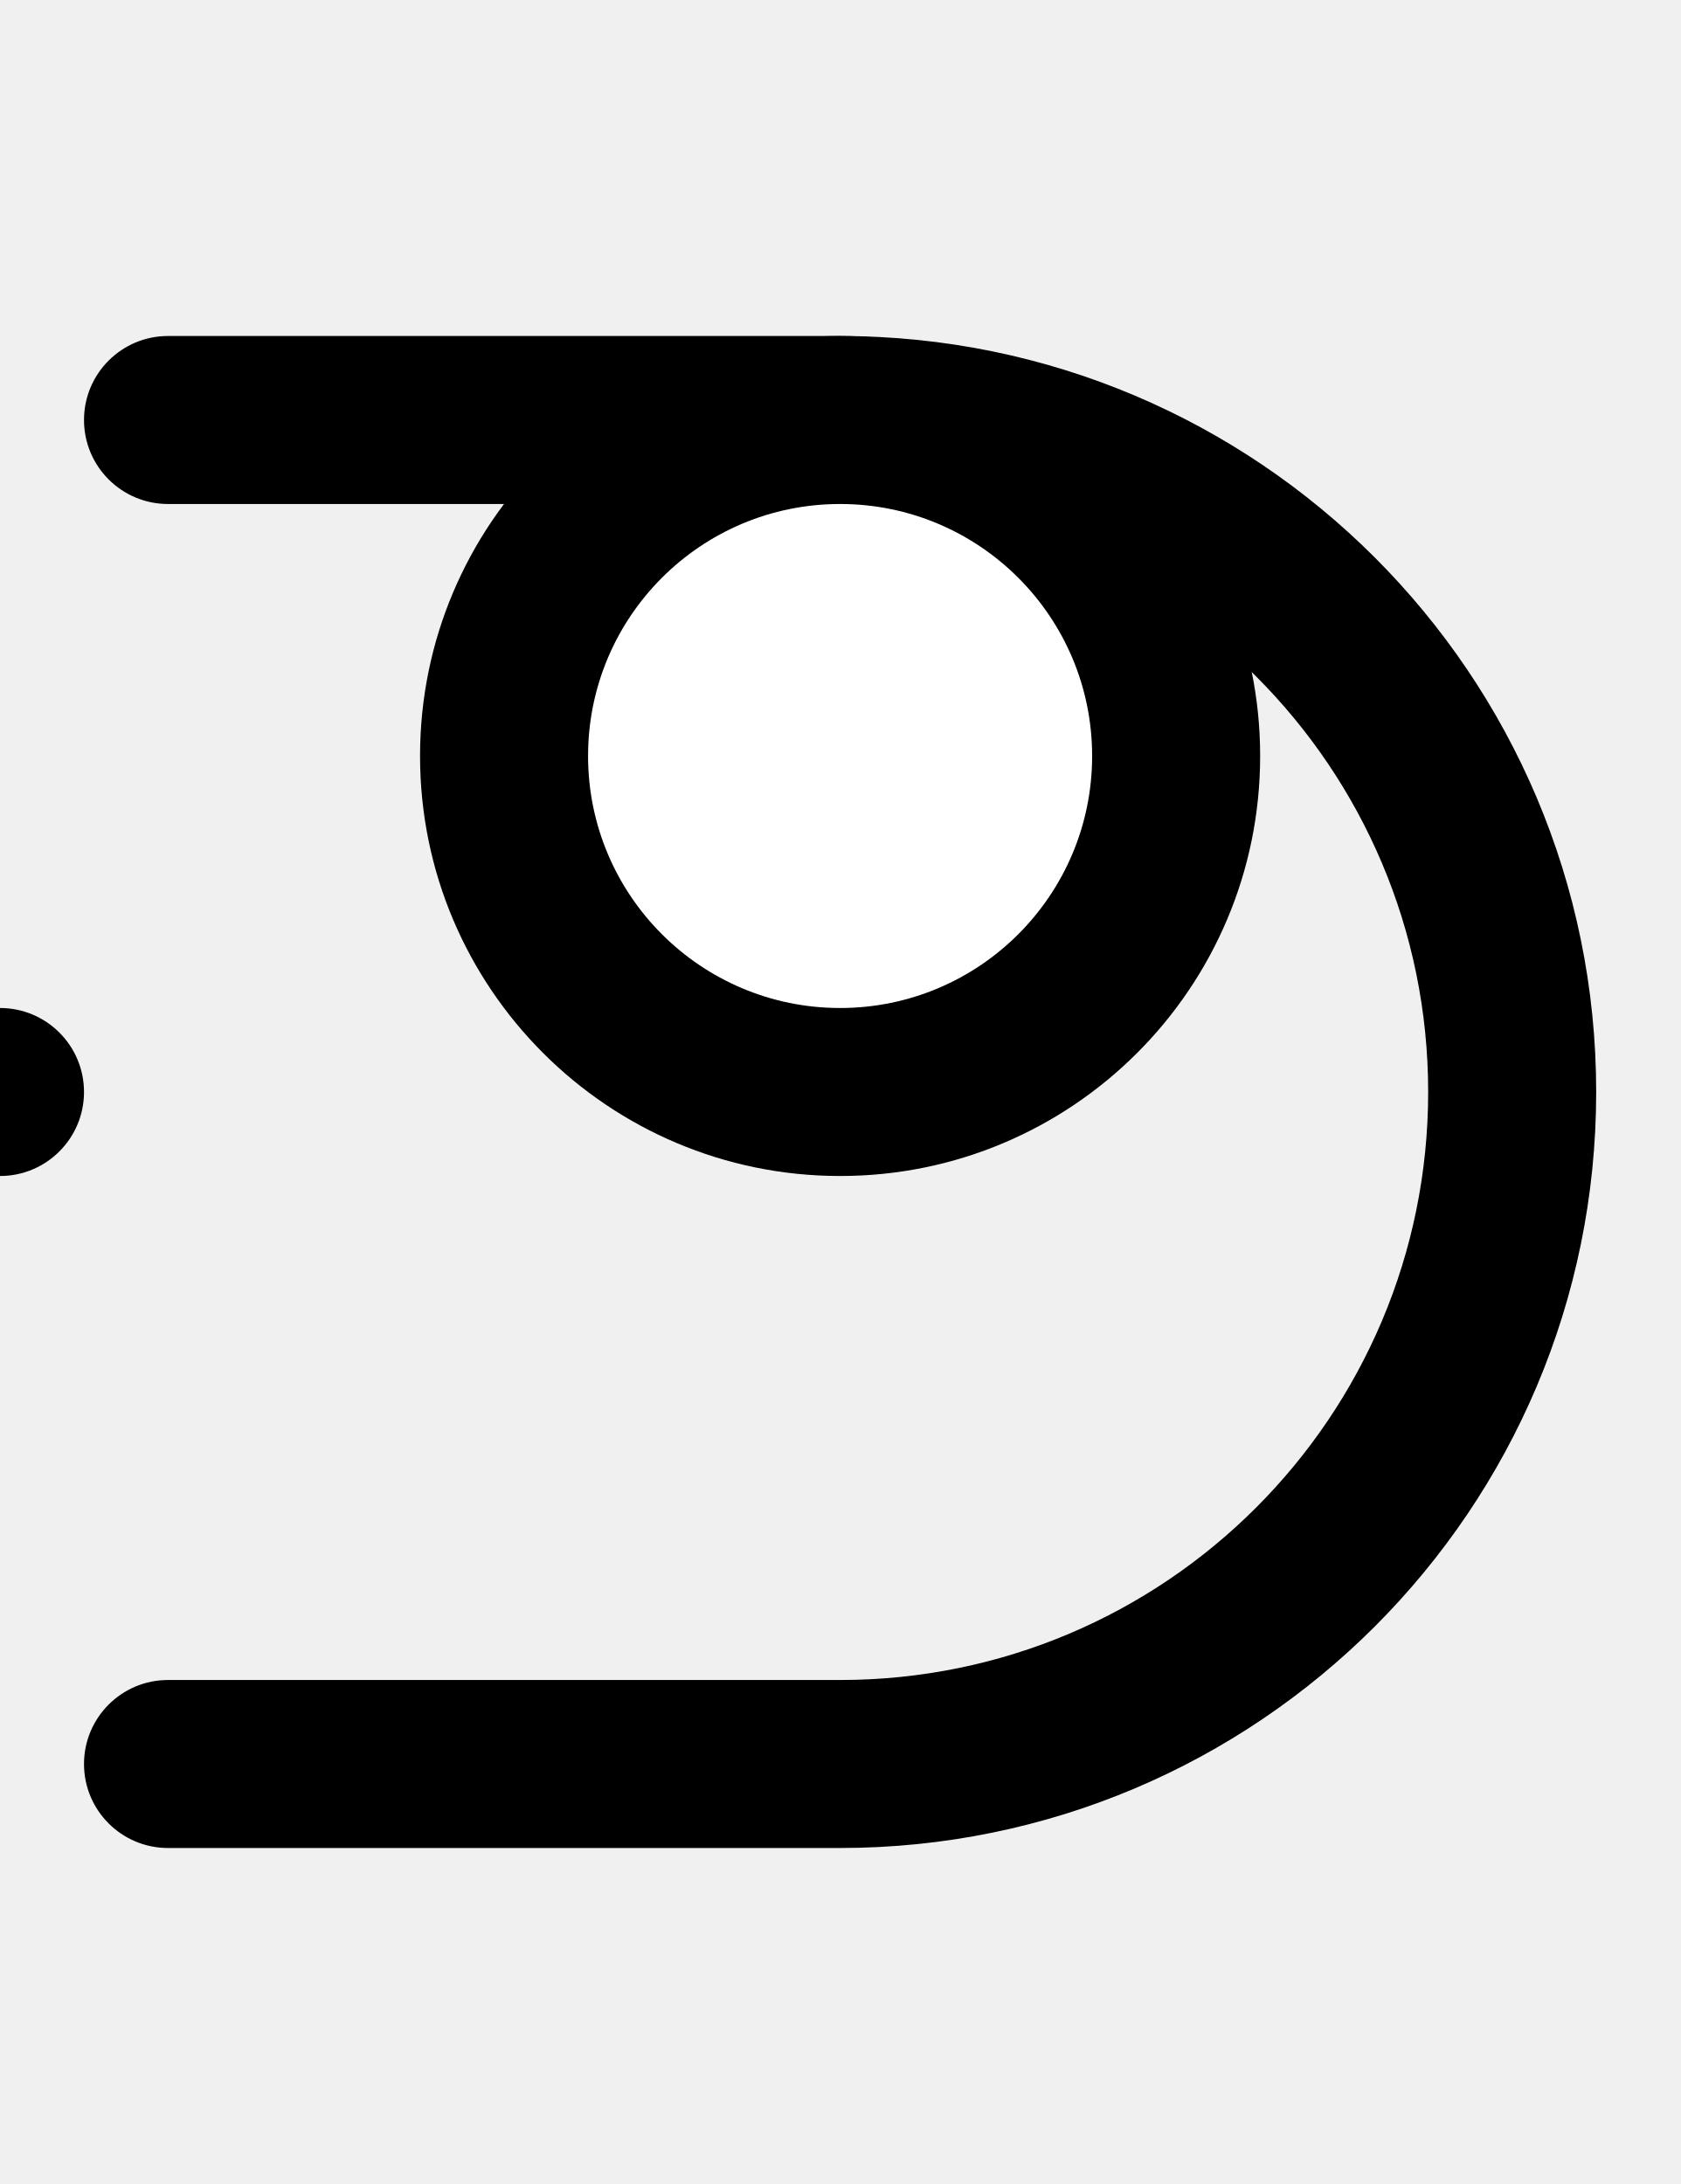
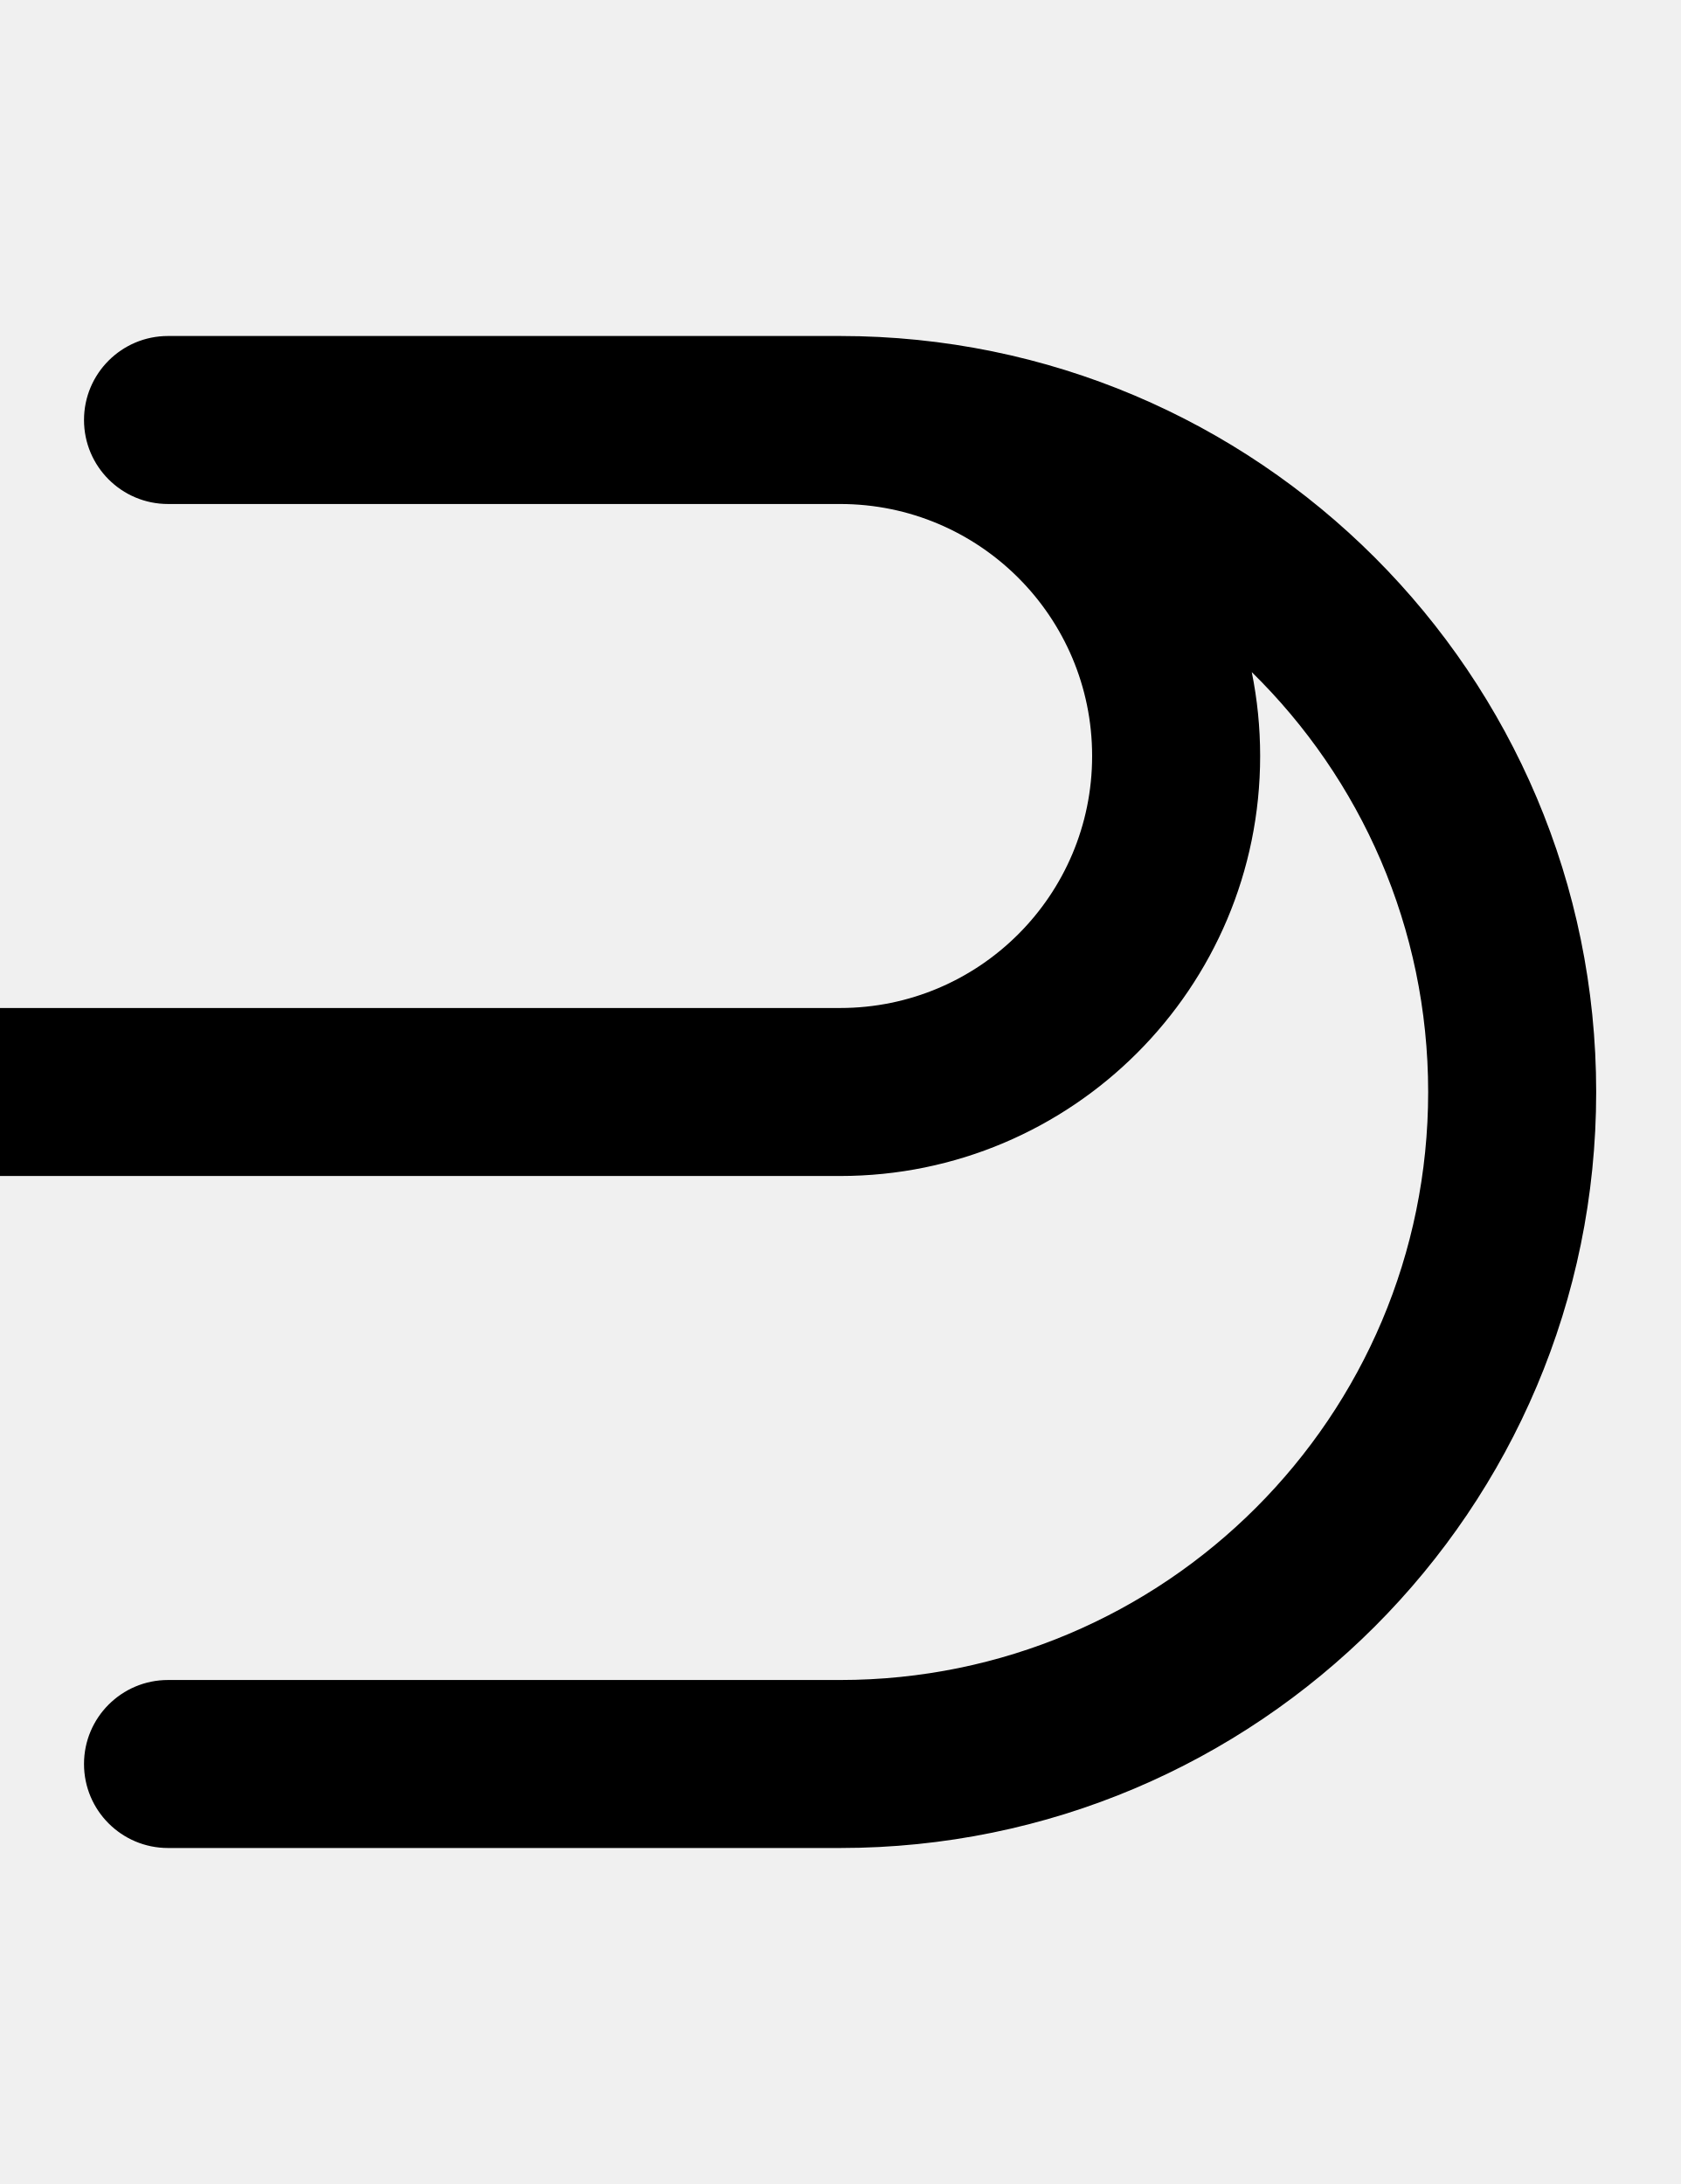
<svg xmlns="http://www.w3.org/2000/svg" width="500" height="650" version="1.1" id="svg3">
  <defs id="defs3" />
-   <path d="M 250,100 A 225,225 0 0 1 475,325 225,225 0 0 1 250,550 H 50 A 25,25 0 0 1 25,525 25,25 0 0 1 50,500 H 250 A 175,175 0 0 0 425,325 175,175 0 0 0 250,150 H 50 A 25,25 0 0 1 25,125 25,25 0 0 1 50,100 Z" id="path1" />
-   <circle cx="250" cy="225" r="125" id="circle2" />
-   <circle cx="250" cy="225" r="75" fill="white" id="circle3" />
-   <circle cx="0" cy="325" r="25" id="circle4" />
+   <path id="path1" d="m 250,100 c 124.264,0 225,100.736 225,225 0,124.264 -100.736,225 -225,225 H 50 c -13.807,0 -25,-11.193 -25,-25 0,-13.807 11.193,-25 25,-25 h 200 c 96.65,0 175,-78.35 175,-175 0,-48.952 -20.099,-93.208 -52.494,-124.969 C 374.142,208.1 375,216.449 375,225 375,294.036 319.036,350 250,350 H 0 c -13.807,0 -25,-11.193 -25,-25 0,-13.807 11.193,-25 25,-25 h 250 c 41.421,0 75,-33.579 75,-75 0,-41.421 -33.579,-75 -75,-75 H 50 c -13.807,0 -25,-11.193 -25,-25 0,-13.807 11.193,-25 25,-25 z" />
</svg>
